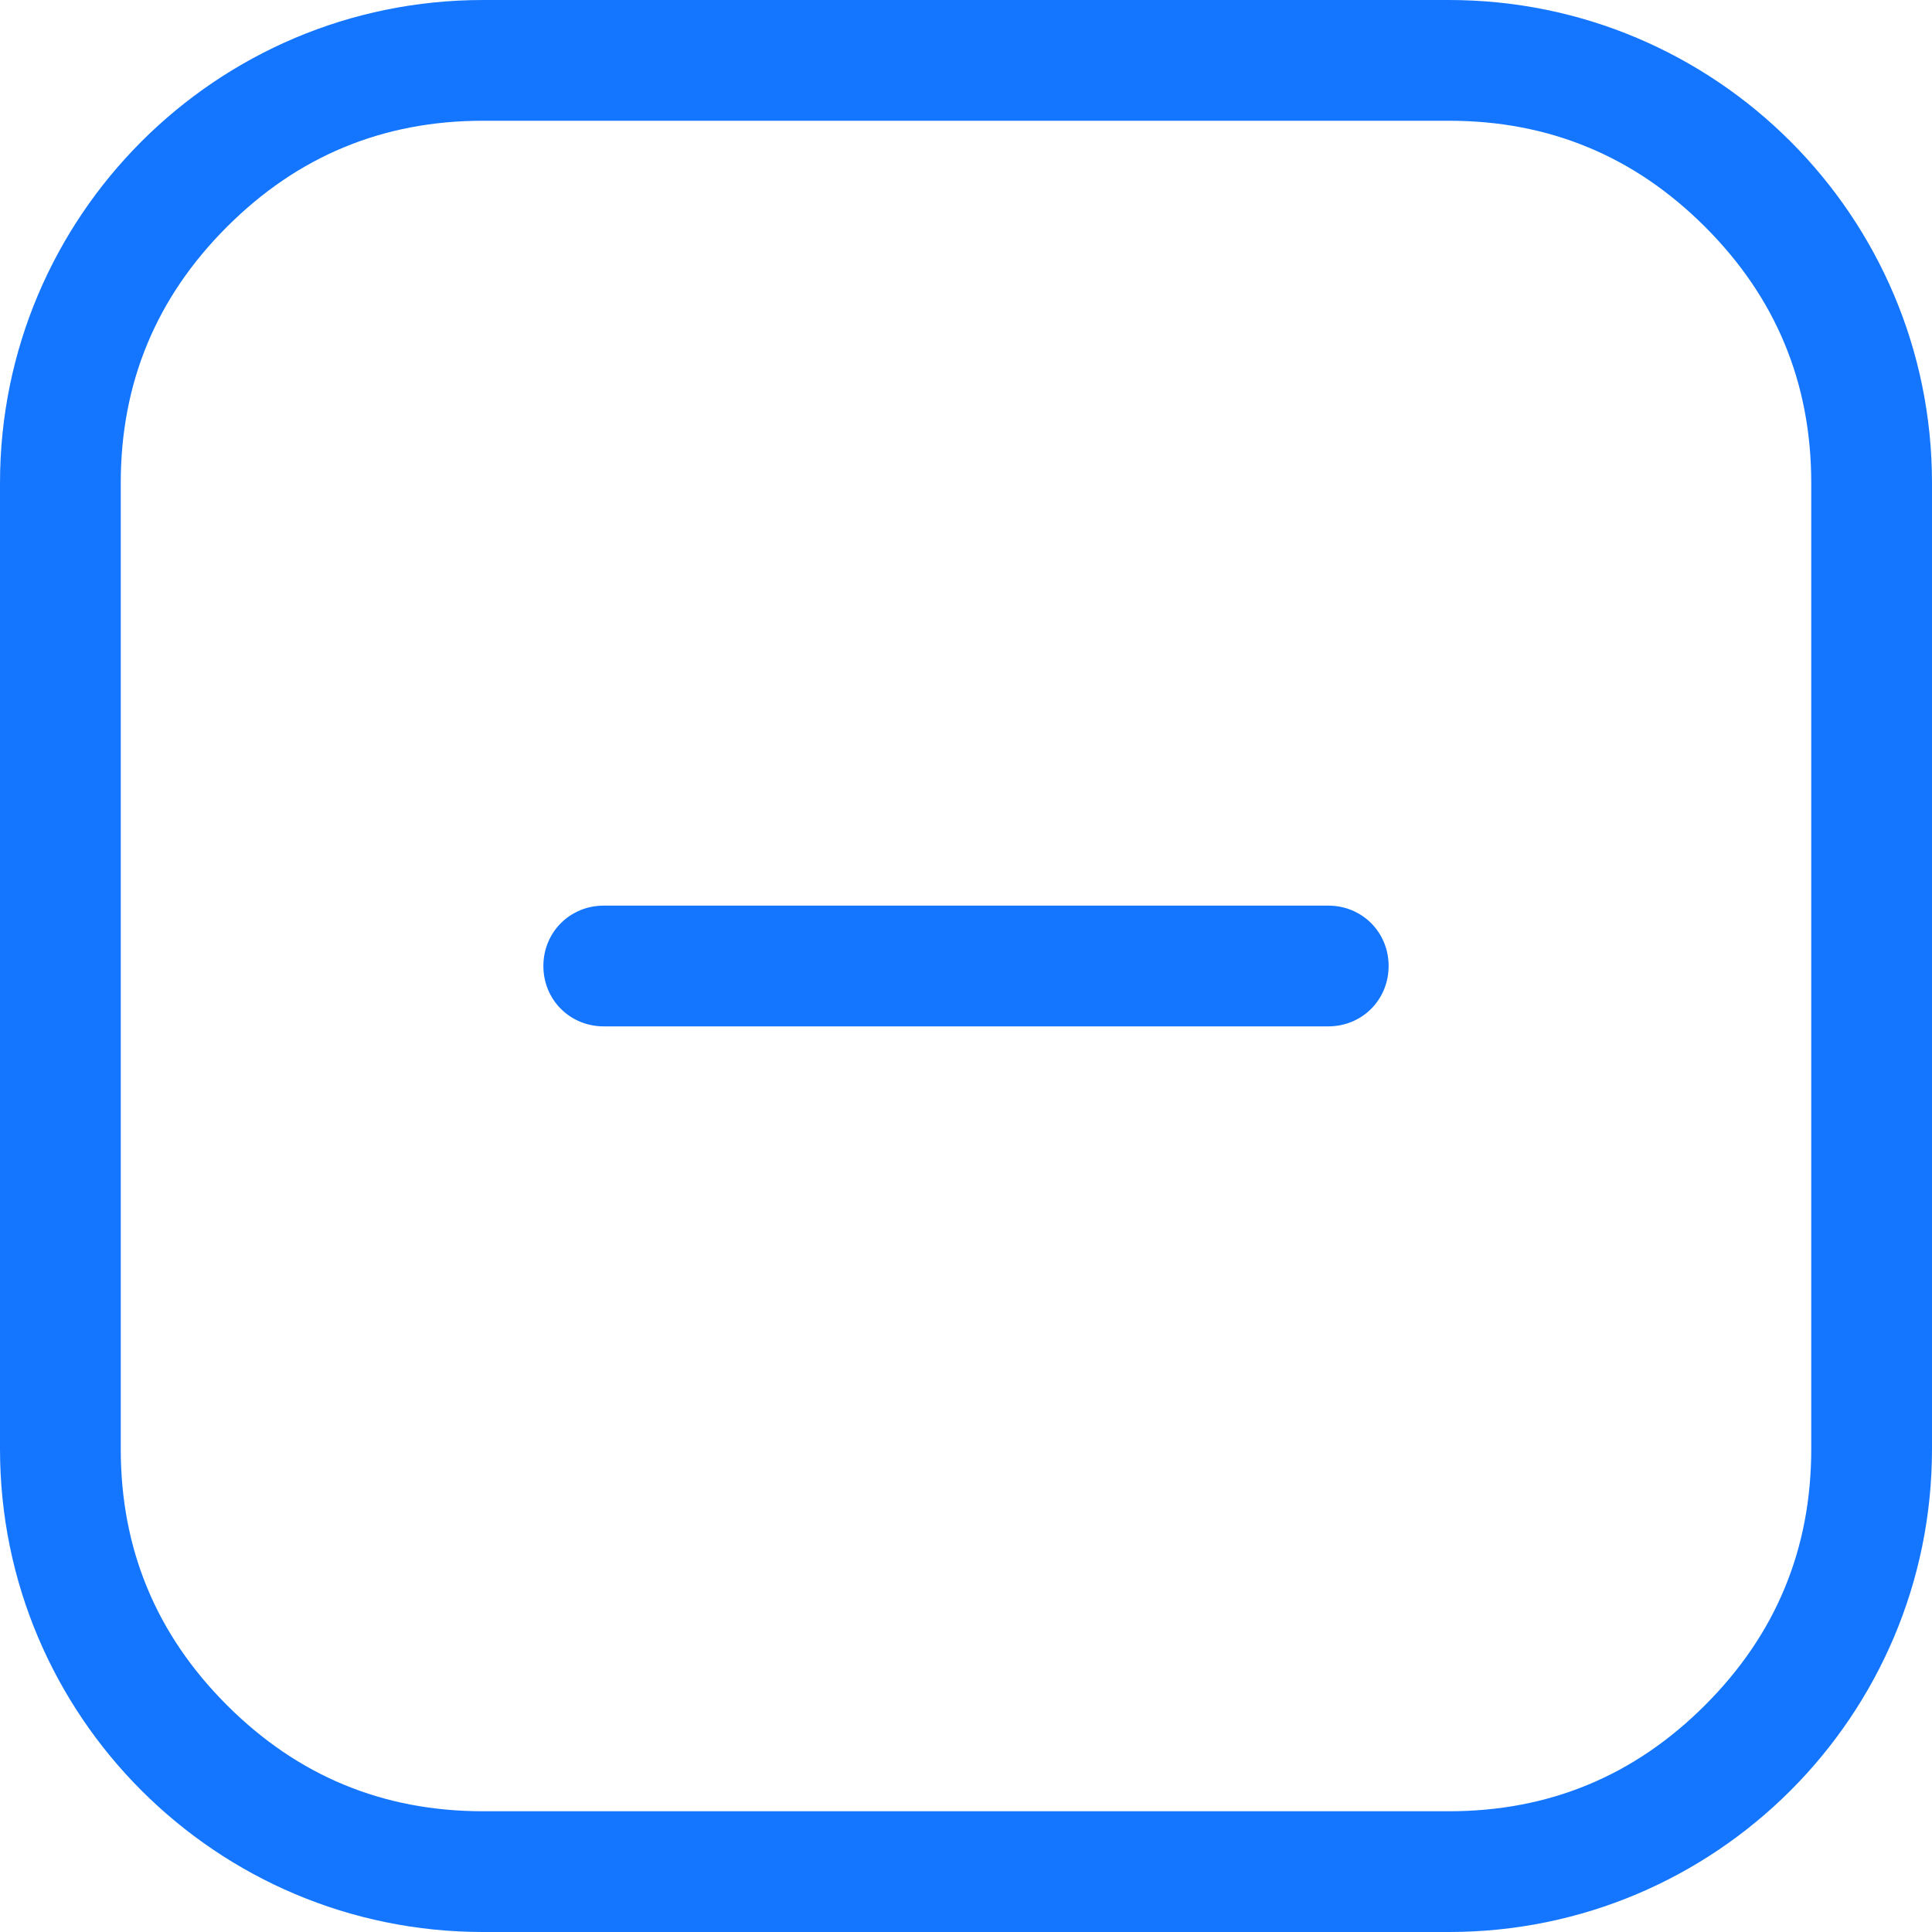
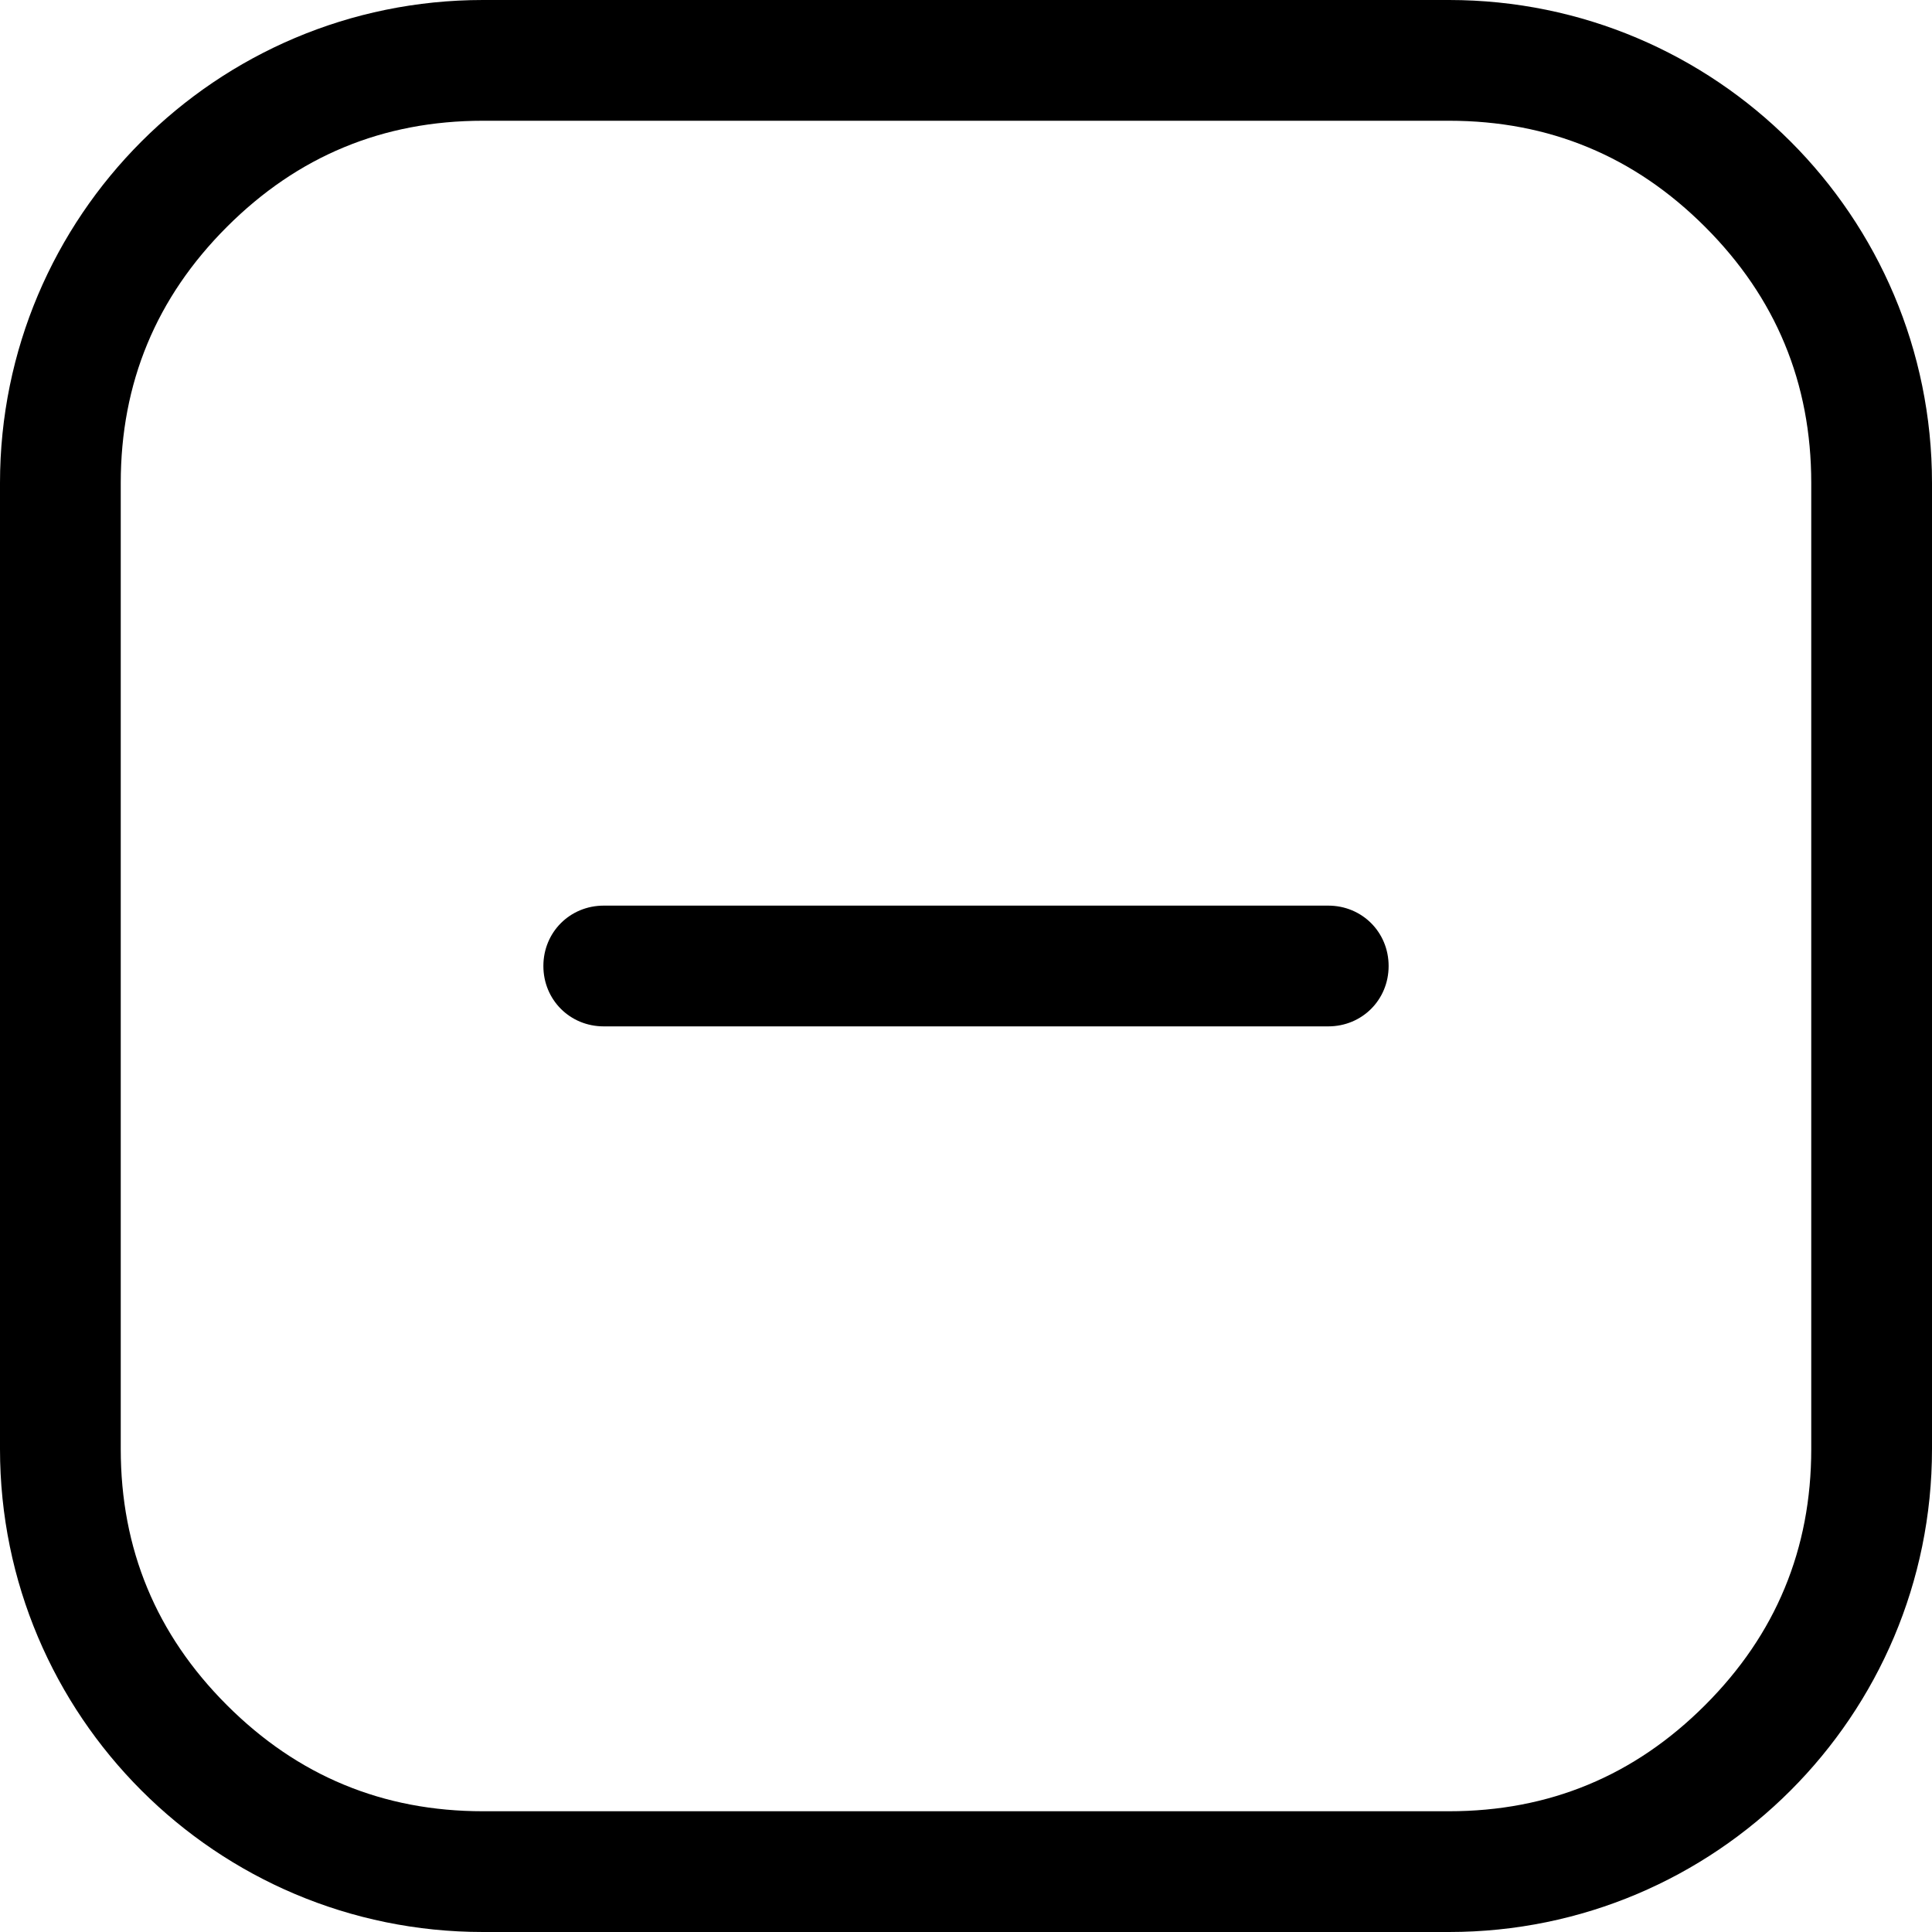
<svg xmlns="http://www.w3.org/2000/svg" viewBox="0 0 16 16" width="16" height="16" fill="none">
  <rect id="删除" width="16" height="16" x="0" y="0" />
-   <path id="合并" d="M12 0C14.209 0 16 1.791 16 4L16 12C16 14.209 14.209 16 12 16L4 16C1.791 16 0 14.209 0 12L0 4C0 1.791 1.791 0 4 0L12 0ZM12 1L4 1C3.586 1 3.202 1.073 2.848 1.22C2.495 1.366 2.172 1.586 1.879 1.879C1.586 2.172 1.366 2.495 1.22 2.848C1.073 3.202 1 3.586 1 4L1 12C1 12.414 1.073 12.798 1.22 13.152C1.366 13.505 1.586 13.828 1.879 14.121C2.172 14.414 2.495 14.634 2.848 14.78C3.202 14.927 3.586 15 4 15L12 15C12.414 15 12.798 14.927 13.152 14.78C13.505 14.634 13.828 14.414 14.121 14.121C14.414 13.828 14.634 13.505 14.78 13.152C14.927 12.798 15 12.414 15 12L15 4C15 3.586 14.927 3.202 14.78 2.848C14.634 2.495 14.414 2.172 14.121 1.879C13.828 1.586 13.505 1.366 13.152 1.22C12.798 1.073 12.414 1 12 1ZM4.5 8C4.5 8.28 4.72 8.5 5 8.5L11 8.5C11.28 8.5 11.5 8.28 11.5 8C11.5 7.72 11.28 7.5 11 7.5L5 7.5C4.72 7.5 4.5 7.72 4.5 8Z" fill="rgb(20,118,255)" fill-rule="evenodd" />
+   <path id="合并" d="M12 0C14.209 0 16 1.791 16 4L16 12C16 14.209 14.209 16 12 16L4 16C1.791 16 0 14.209 0 12L0 4C0 1.791 1.791 0 4 0L12 0ZM12 1L4 1C3.586 1 3.202 1.073 2.848 1.22C2.495 1.366 2.172 1.586 1.879 1.879C1.586 2.172 1.366 2.495 1.22 2.848C1.073 3.202 1 3.586 1 4L1 12C1 12.414 1.073 12.798 1.22 13.152C1.366 13.505 1.586 13.828 1.879 14.121C2.172 14.414 2.495 14.634 2.848 14.78C3.202 14.927 3.586 15 4 15L12 15C12.414 15 12.798 14.927 13.152 14.78C13.505 14.634 13.828 14.414 14.121 14.121C14.414 13.828 14.634 13.505 14.78 13.152C14.927 12.798 15 12.414 15 12L15 4C15 3.586 14.927 3.202 14.78 2.848C14.634 2.495 14.414 2.172 14.121 1.879C13.828 1.586 13.505 1.366 13.152 1.22C12.798 1.073 12.414 1 12 1ZM4.5 8C4.5 8.28 4.72 8.5 5 8.5L11 8.5C11.28 8.5 11.5 8.28 11.5 8C11.5 7.72 11.28 7.5 11 7.5L5 7.5C4.72 7.5 4.5 7.72 4.5 8Z" fill="currentColor" fill-rule="evenodd" />
</svg>
